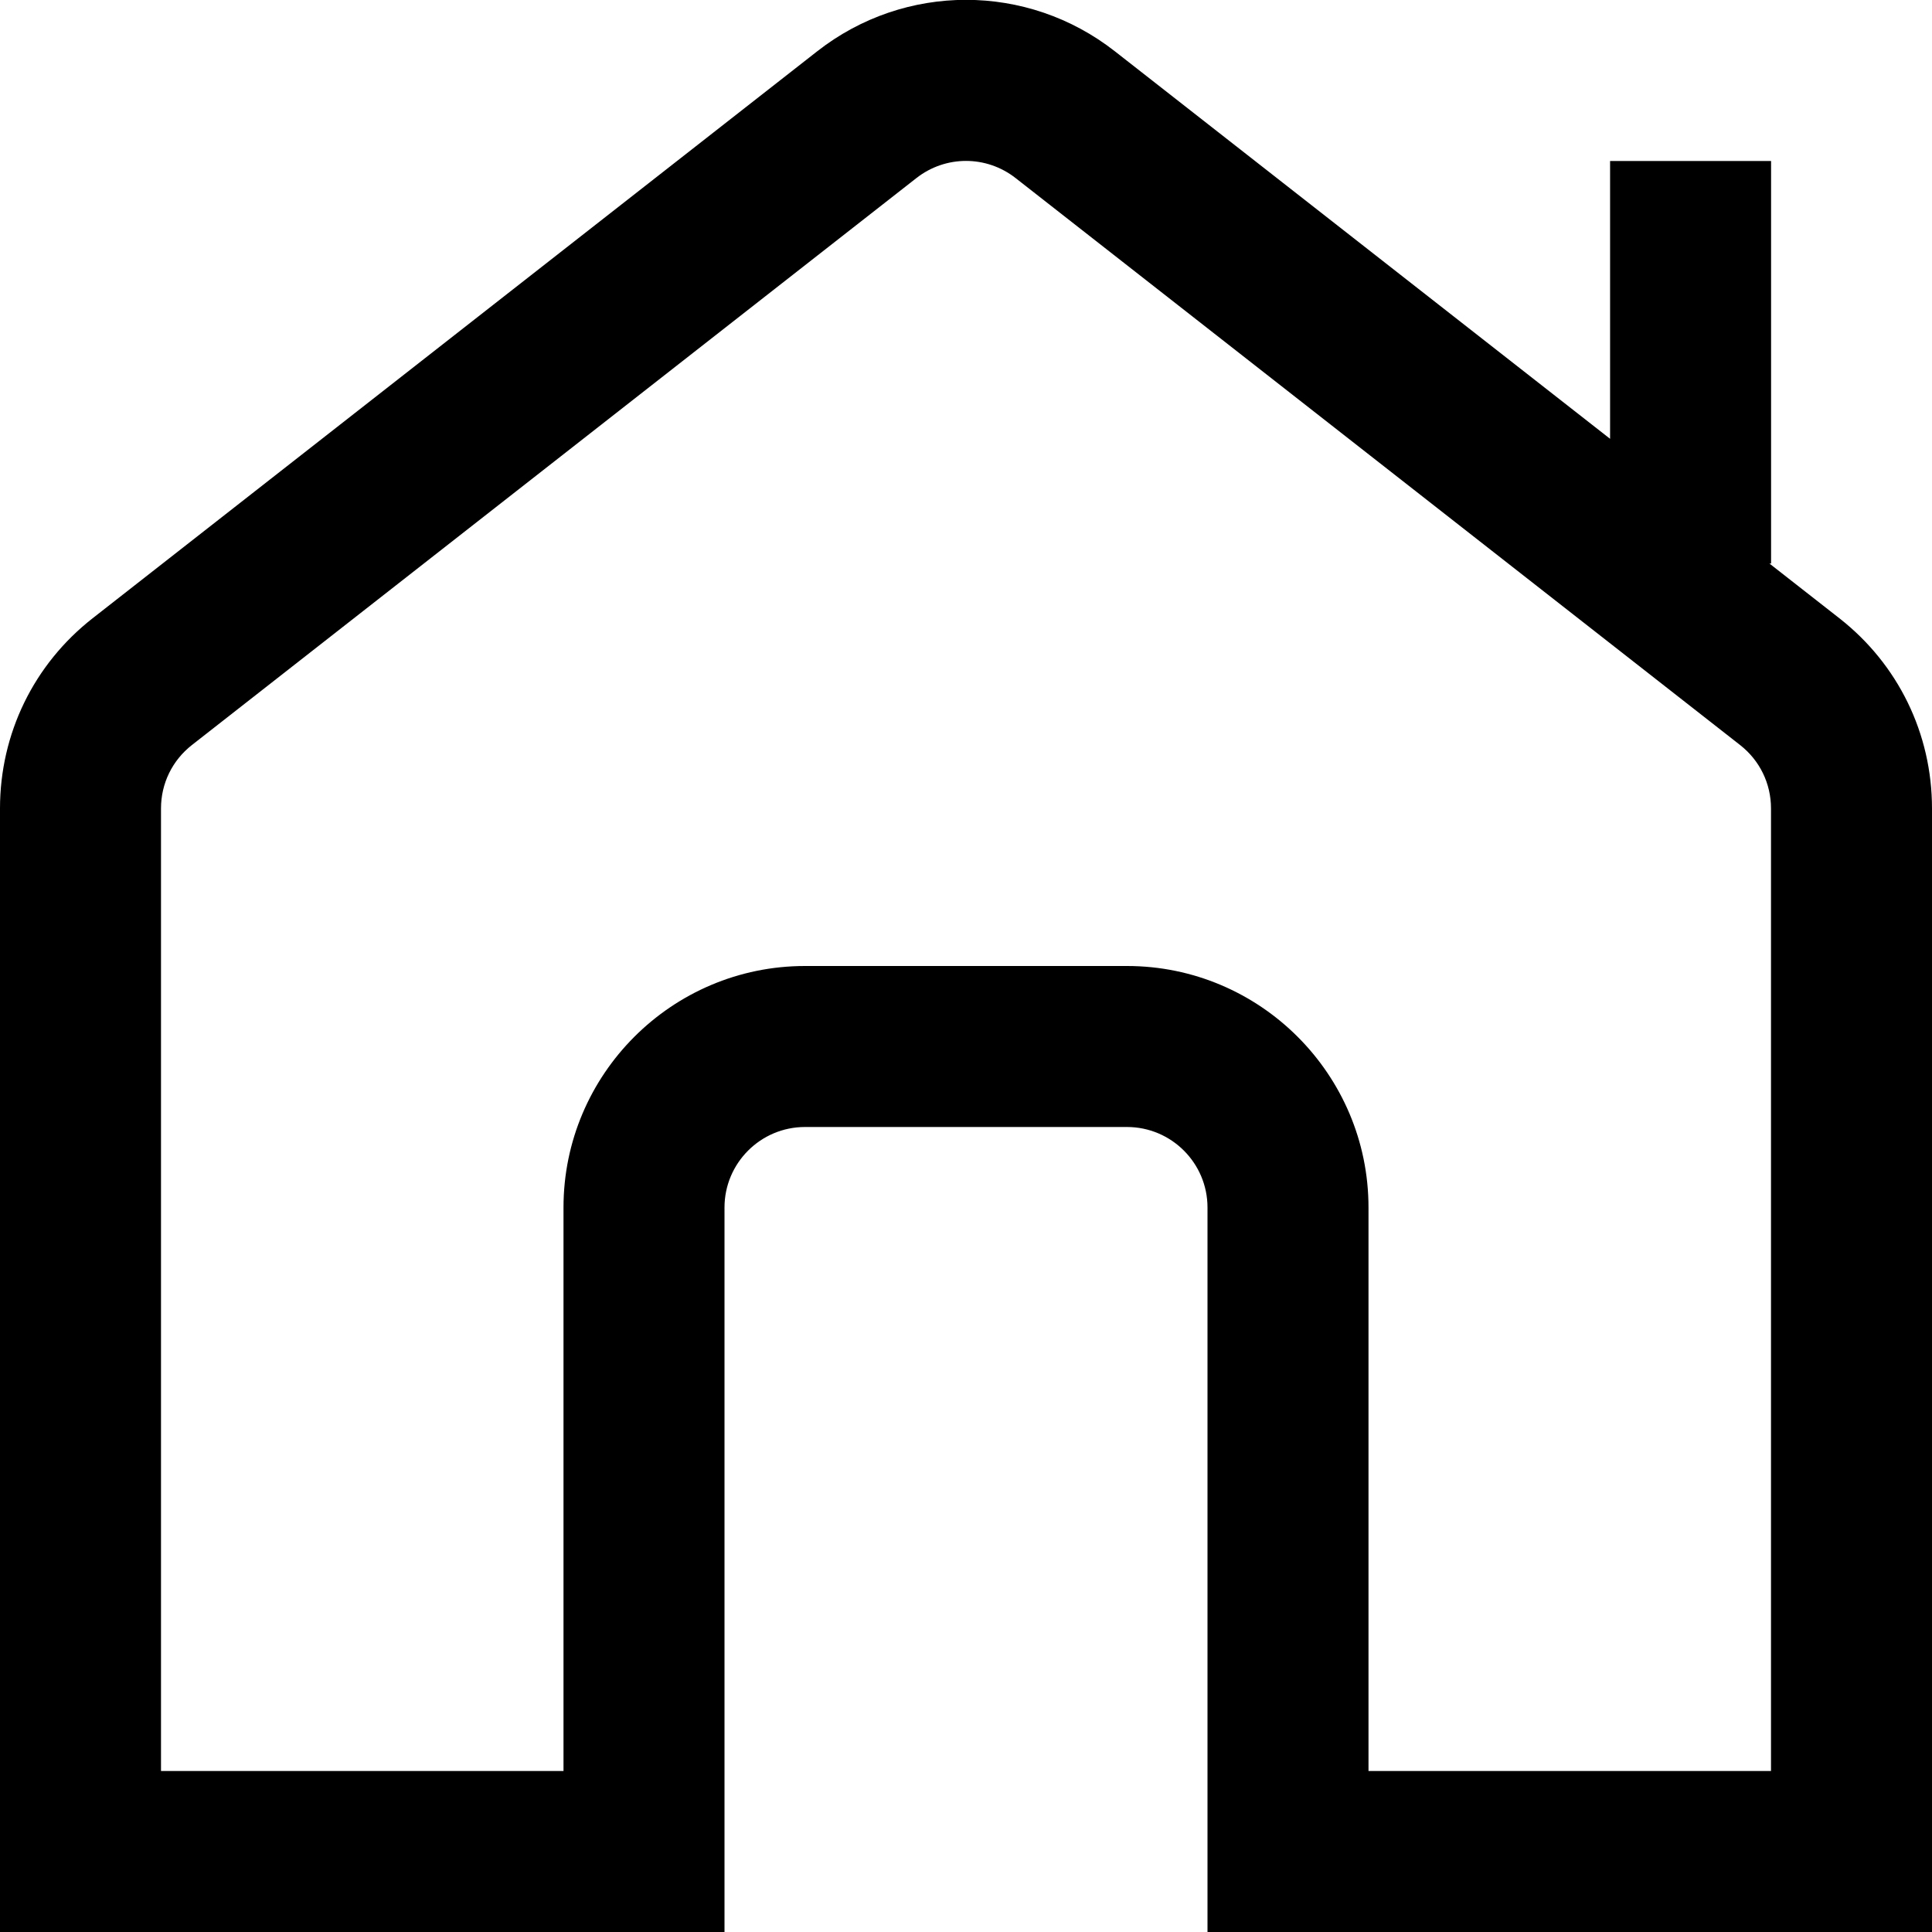
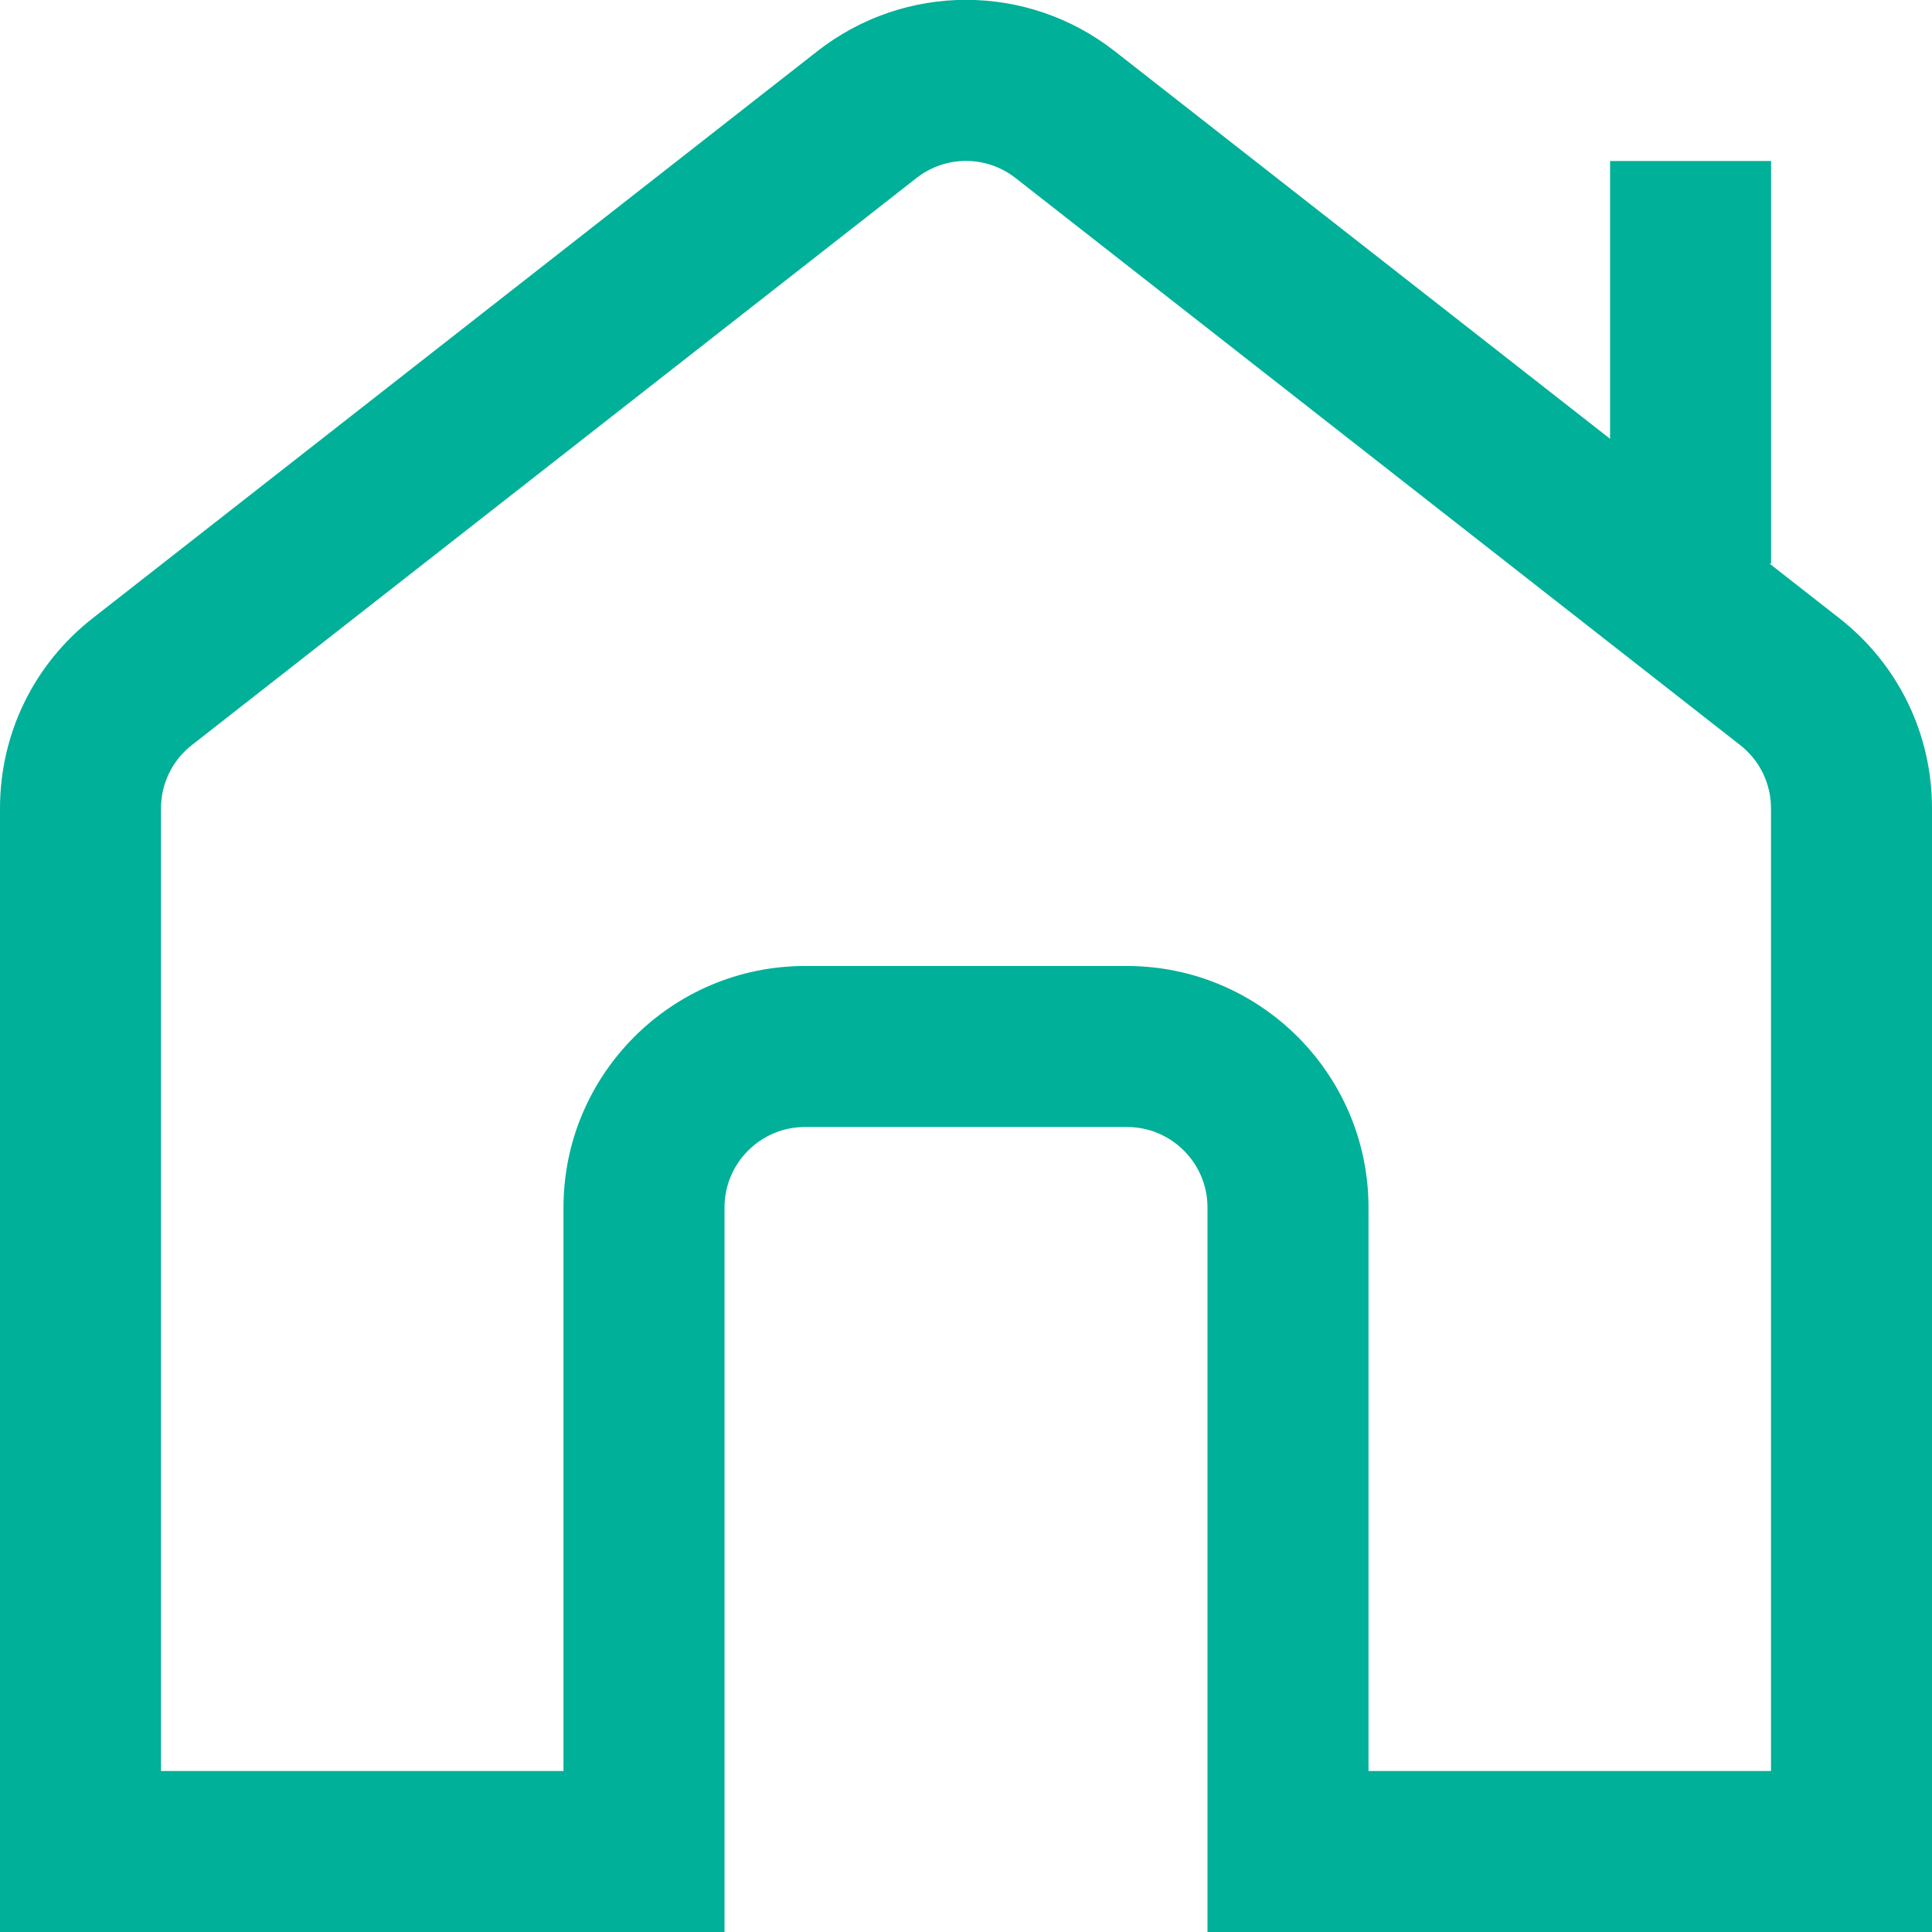
<svg xmlns="http://www.w3.org/2000/svg" id="Layer_1" data-name="Layer 1" viewBox="0 0 24 24" width="512" height="512">
-   <path d="M22.849,7.68l-.869-.68h.021V2h-2v3.451L13.849,.637c-1.088-.852-2.609-.852-3.697,0L1.151,7.68c-.731,.572-1.151,1.434-1.151,2.363v13.957H9V15c0-.551,.448-1,1-1h4c.552,0,1,.449,1,1v9h9V10.043c0-.929-.42-1.791-1.151-2.363Zm-.849,14.32h-5v-7c0-1.654-1.346-3-3-3h-4c-1.654,0-3,1.346-3,3v7H2V10.043c0-.31,.14-.597,.384-.788L11.384,2.212c.363-.284,.869-.284,1.232,0l9,7.043c.244,.191,.384,.478,.384,.788v11.957Z" />
+   <path fill="#00B098" d="M22.849,7.68l-.869-.68h.021V2h-2v3.451L13.849,.637c-1.088-.852-2.609-.852-3.697,0L1.151,7.68c-.731,.572-1.151,1.434-1.151,2.363v13.957H9V15c0-.551,.448-1,1-1h4c.552,0,1,.449,1,1v9h9V10.043c0-.929-.42-1.791-1.151-2.363Zm-.849,14.32h-5v-7c0-1.654-1.346-3-3-3h-4c-1.654,0-3,1.346-3,3v7H2V10.043c0-.31,.14-.597,.384-.788L11.384,2.212c.363-.284,.869-.284,1.232,0l9,7.043c.244,.191,.384,.478,.384,.788v11.957Z" />
</svg>
